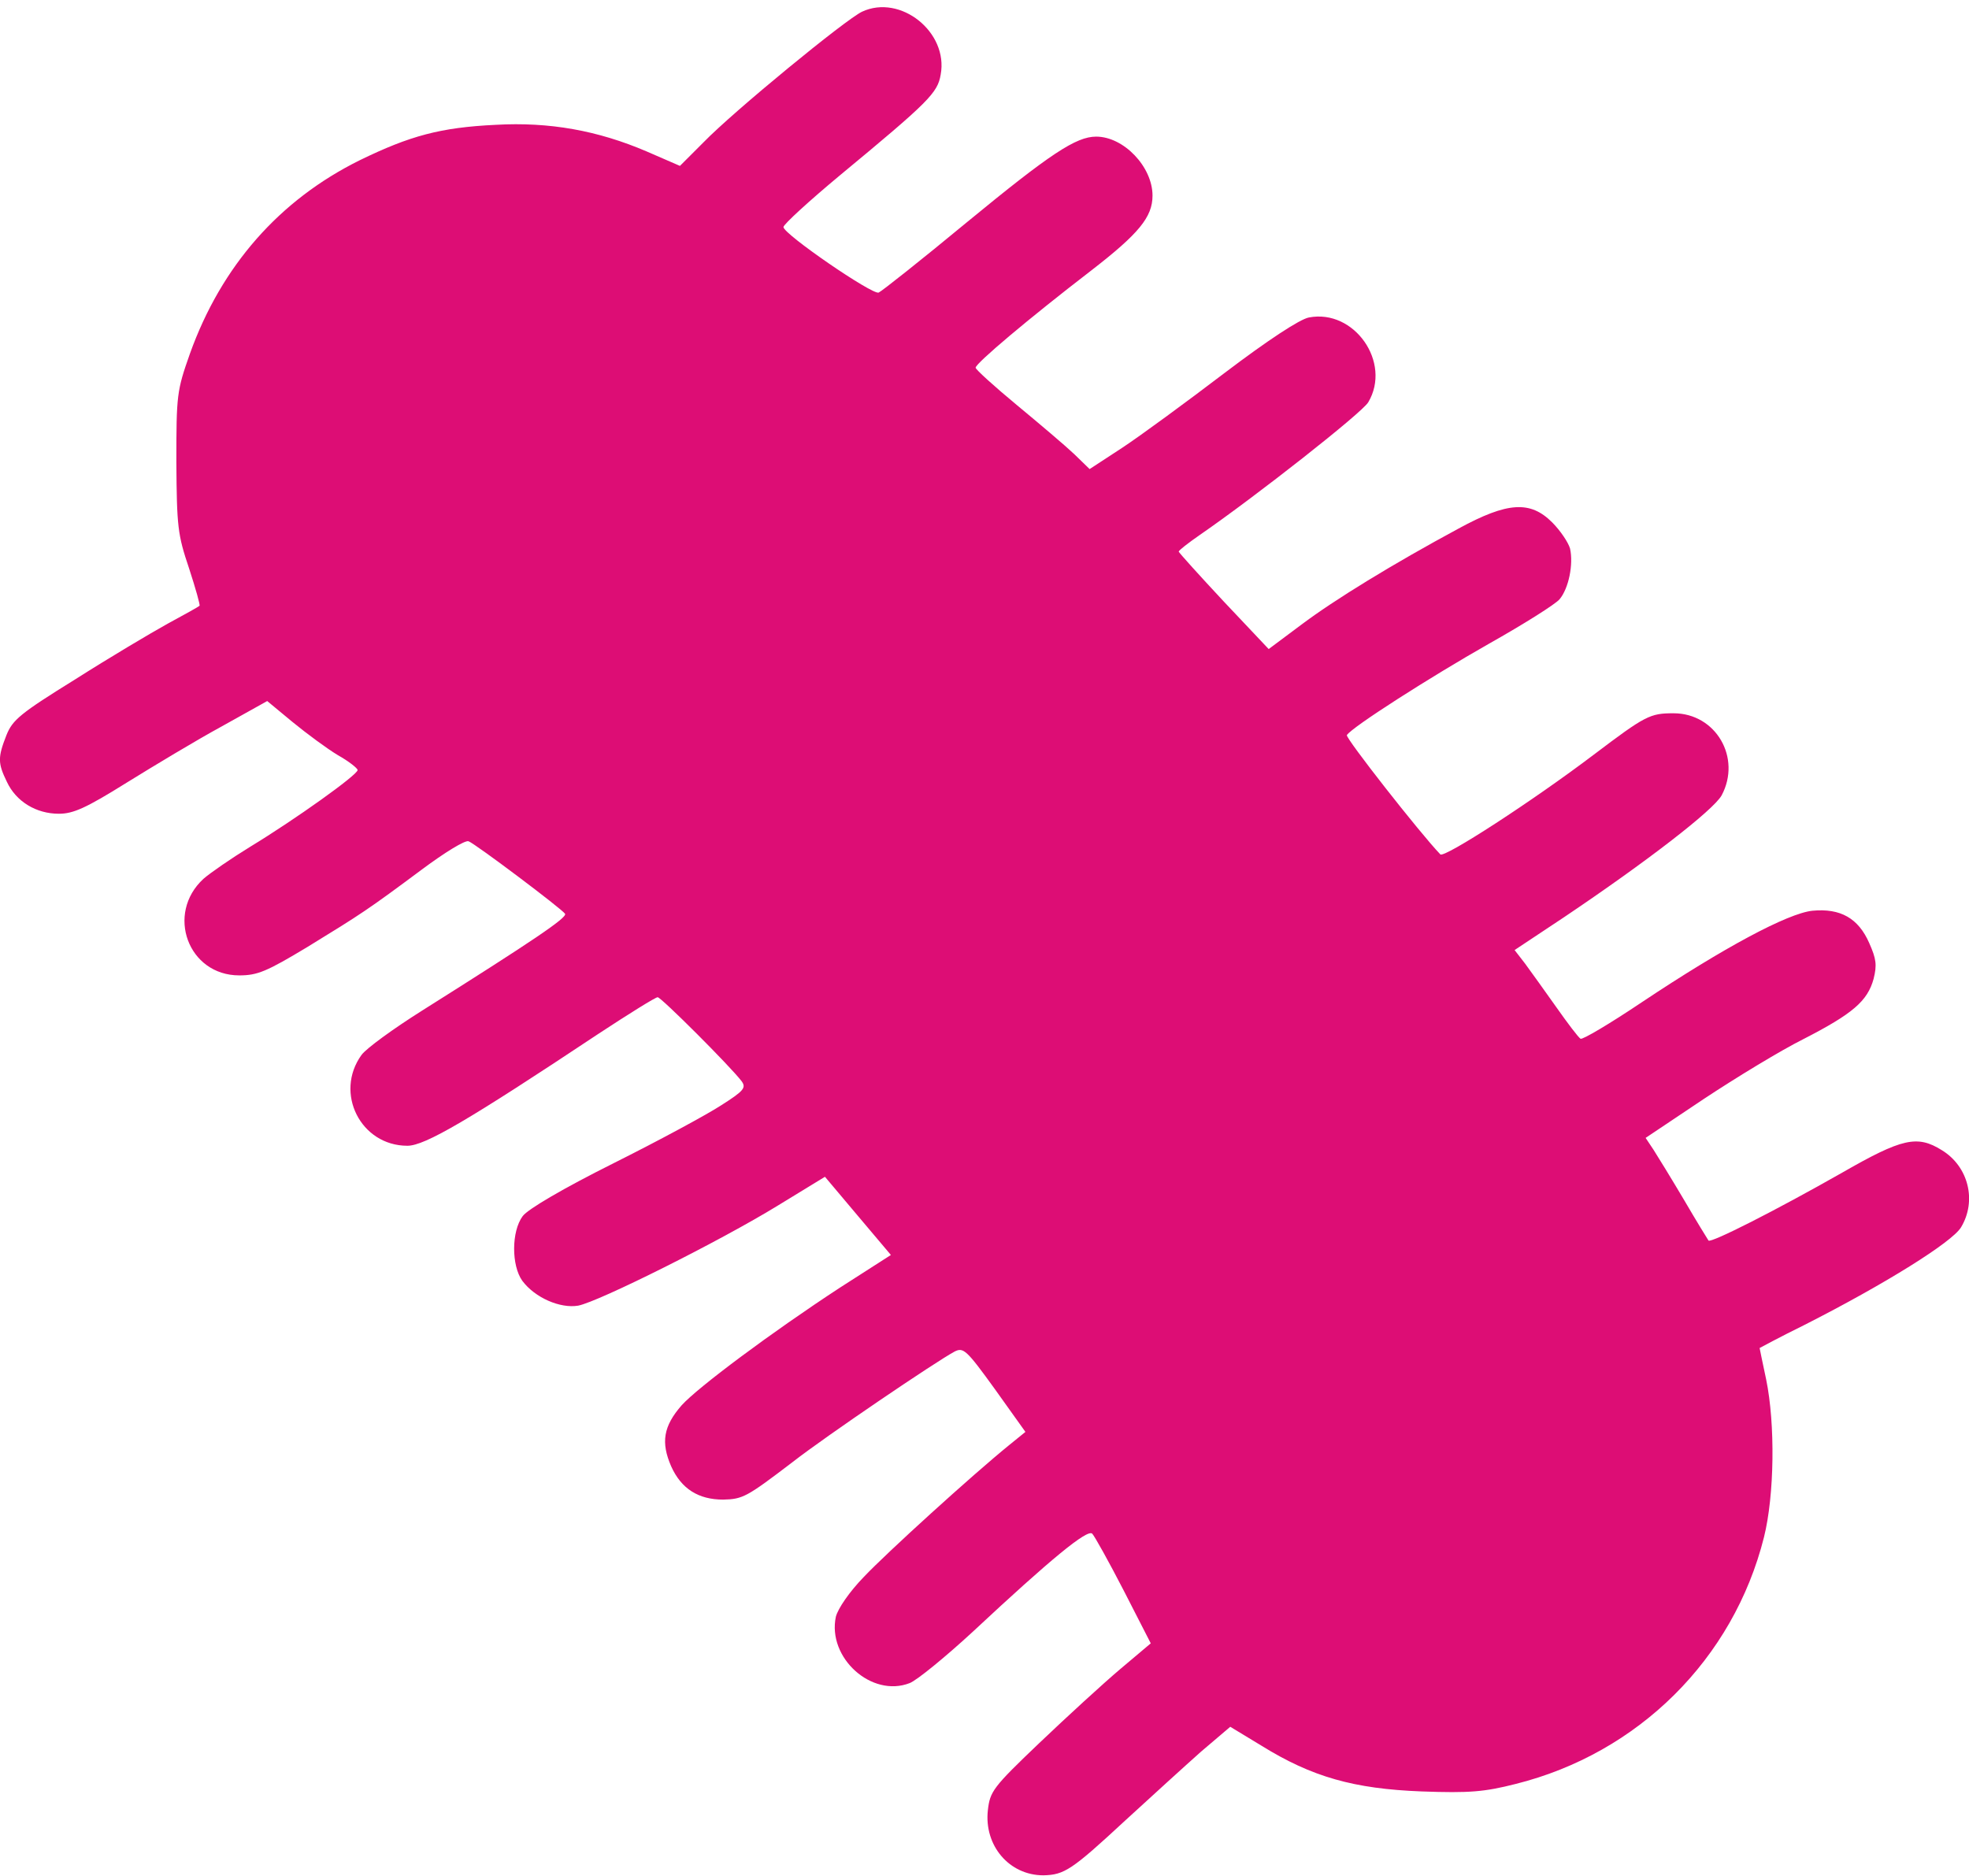
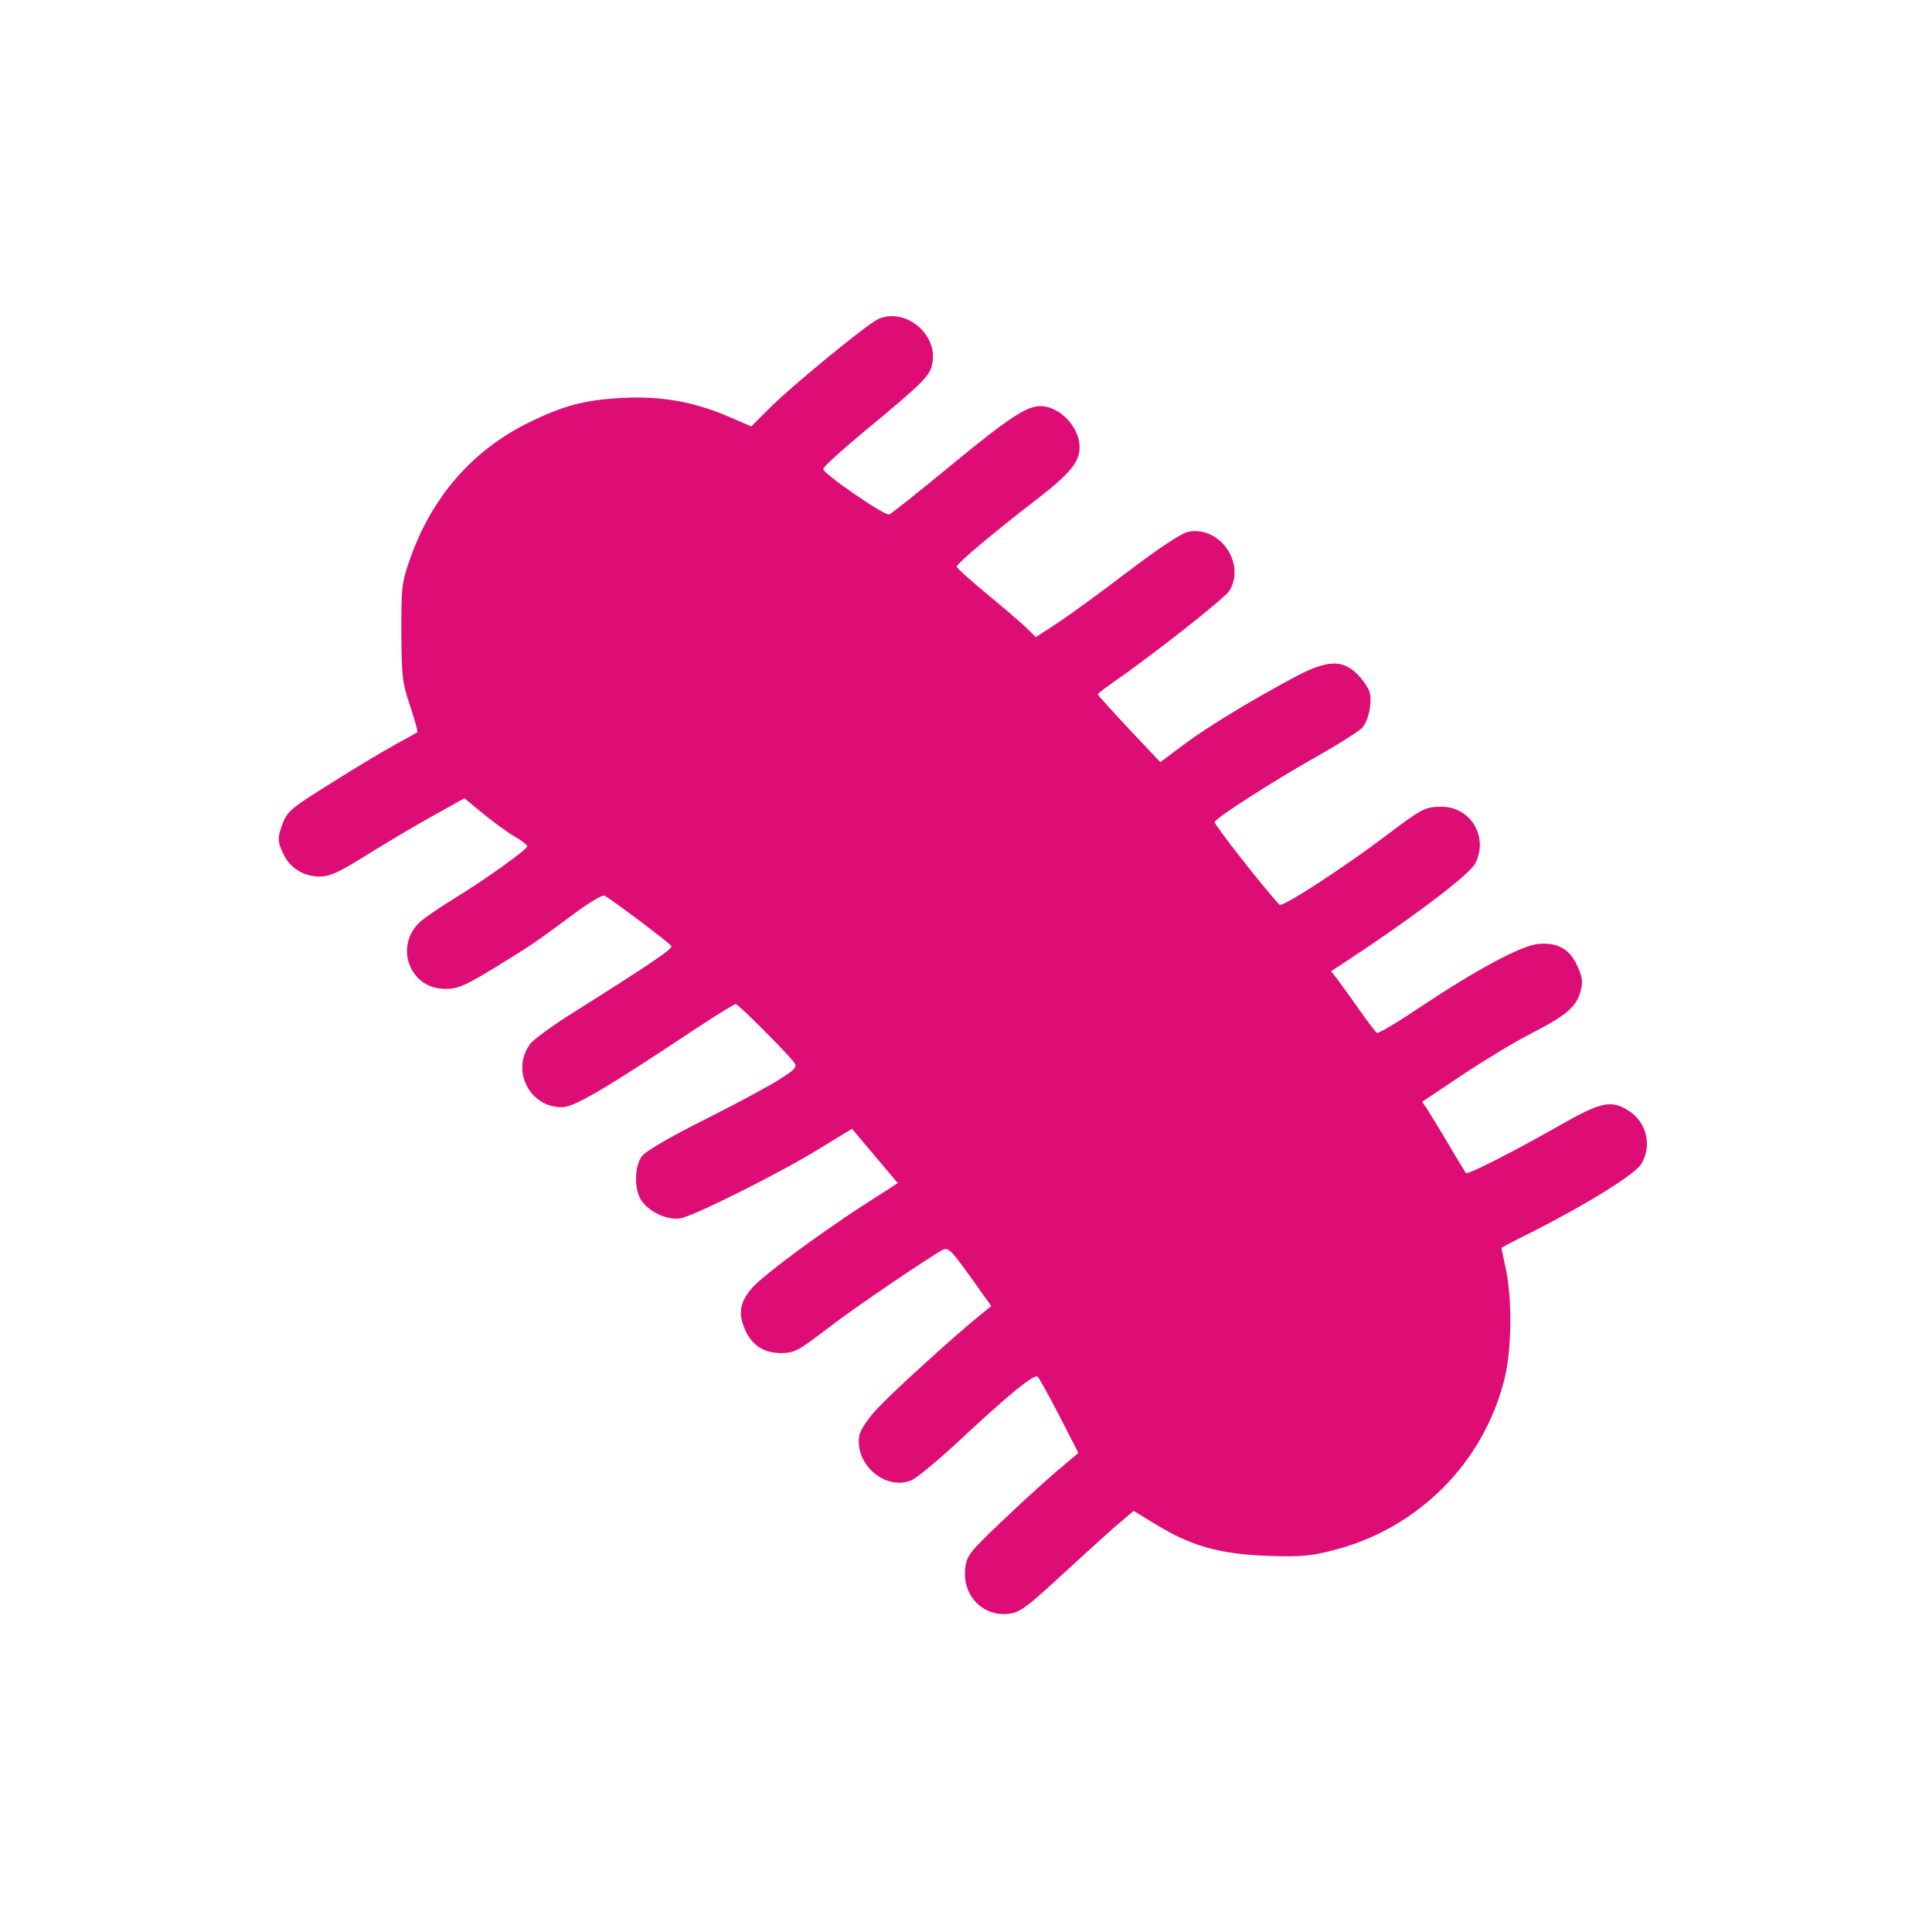
- <svg xmlns="http://www.w3.org/2000/svg" width="211" height="201" viewBox="0 0 211 201" fill="none">
-   <path d="M92.38 1.252C90.602 2.094 78.62 11.926 75.391 15.25L72.863 17.778L69.306 16.233C64.064 13.986 58.869 13.049 53.112 13.377C47.215 13.658 43.939 14.547 38.556 17.169C29.945 21.429 23.72 28.498 20.35 37.908C18.946 41.888 18.899 42.309 18.899 49.519C18.946 56.447 19.039 57.29 20.256 60.895C20.958 63.048 21.473 64.874 21.38 64.921C21.286 65.014 19.788 65.857 17.963 66.84C16.184 67.823 11.691 70.492 8.087 72.786C2.19 76.438 1.348 77.14 0.692 78.778C-0.244 81.166 -0.244 81.775 0.739 83.788C1.722 85.894 3.875 87.205 6.309 87.205C7.853 87.205 9.211 86.597 13.563 83.881C16.512 82.055 21.099 79.293 23.767 77.842L28.634 75.127L31.349 77.374C32.893 78.638 35.046 80.23 36.216 80.932C37.386 81.587 38.322 82.336 38.322 82.523C38.322 83.038 31.63 87.814 26.855 90.716C24.796 91.98 22.55 93.525 21.801 94.181C17.729 97.926 20.163 104.527 25.639 104.527C27.604 104.527 28.587 104.105 32.94 101.484C38.744 97.926 39.399 97.504 45.249 93.151C47.636 91.372 49.836 90.014 50.211 90.154C50.959 90.435 60.226 97.411 60.554 97.926C60.788 98.347 57.091 100.828 45.203 108.319C42.16 110.238 39.258 112.345 38.744 113.047C35.795 117.12 38.65 122.785 43.658 122.785C45.53 122.785 50.164 120.07 64.111 110.8C67.387 108.647 70.242 106.868 70.476 106.868C70.851 106.868 78.293 114.311 79.463 115.856C79.978 116.558 79.743 116.886 77.31 118.431C75.812 119.414 70.617 122.223 65.749 124.657C60.32 127.373 56.576 129.573 56.014 130.322C54.797 131.961 54.797 135.612 55.967 137.251C57.325 139.077 60.039 140.247 61.958 139.919C64.158 139.498 77.169 132.991 83.347 129.199L88.402 126.109L91.912 130.275L95.469 134.489L89.993 138C82.692 142.775 74.782 148.674 73.051 150.593C71.085 152.84 70.804 154.573 71.927 157.147C73.004 159.535 74.829 160.705 77.497 160.705C79.603 160.659 80.024 160.425 84.939 156.679C88.543 153.87 100.29 145.912 102.303 144.835C103.239 144.367 103.566 144.648 106.609 148.861L109.885 153.449L108.153 154.854C104.175 158.084 95.001 166.417 92.568 168.992C91.023 170.584 89.806 172.363 89.572 173.252C88.636 177.653 93.41 181.96 97.482 180.368C98.231 180.087 101.273 177.606 104.268 174.844C112.646 167.026 116.531 163.842 117.046 164.357C117.28 164.591 118.824 167.353 120.416 170.443L123.317 176.108L120.041 178.87C118.216 180.415 114.331 183.973 111.383 186.782C106.375 191.557 106.094 191.978 105.86 193.991C105.439 197.783 108.153 200.967 111.804 200.967C114.05 200.92 114.846 200.405 120.556 195.115C123.364 192.54 127.015 189.216 128.7 187.718L131.836 185.05L135.159 187.063C140.588 190.433 145.081 191.697 152.336 191.978C157.484 192.165 159.075 192.025 162.398 191.182C175.55 187.905 185.753 177.793 189.03 164.732C190.153 160.237 190.246 152.606 189.264 147.831C188.889 146.052 188.562 144.507 188.562 144.46C188.562 144.46 190.714 143.29 193.382 141.979C202.041 137.579 209.155 133.131 210.138 131.539C211.87 128.684 210.934 124.985 208.079 123.253C205.458 121.614 203.819 121.989 197.454 125.641C190.293 129.714 183.366 133.225 183.086 132.944C182.992 132.803 181.775 130.837 180.465 128.59C179.107 126.296 177.609 123.862 177.188 123.206L176.346 121.942L182.571 117.776C186.034 115.482 190.808 112.579 193.242 111.362C198.531 108.647 200.122 107.289 200.777 104.901C201.152 103.403 201.058 102.748 200.309 101.062C199.139 98.394 197.22 97.317 194.225 97.598C191.557 97.879 184.677 101.577 175.971 107.383C172.555 109.677 169.559 111.456 169.372 111.315C169.138 111.175 167.968 109.63 166.751 107.898C165.534 106.165 164.036 104.105 163.428 103.263L162.305 101.812L167.594 98.3C176.439 92.355 183.6 86.831 184.49 85.239C186.643 81.213 183.881 76.438 179.341 76.438C176.814 76.438 176.346 76.672 170.776 80.885C164.224 85.847 154.769 91.98 154.348 91.559C152.148 89.265 144.145 79.059 144.332 78.778C144.847 77.936 153.272 72.552 159.543 68.994C163.288 66.887 166.704 64.734 167.126 64.219C168.108 63.048 168.623 60.473 168.249 58.788C168.062 58.133 167.219 56.869 166.33 55.979C163.99 53.638 161.556 53.779 156.314 56.635C149.2 60.473 143.022 64.266 139.465 66.934L135.954 69.556L131.134 64.453C128.513 61.644 126.36 59.256 126.313 59.116C126.313 58.975 127.343 58.179 128.559 57.337C134.597 53.17 145.97 44.228 146.626 43.105C149.153 38.845 145.128 33.086 140.26 34.023C139.277 34.21 135.861 36.457 131.227 39.968C127.109 43.105 122.194 46.71 120.275 47.974L116.765 50.268L115.127 48.676C114.191 47.786 111.429 45.446 108.996 43.433C106.562 41.419 104.549 39.594 104.549 39.406C104.549 38.938 110.213 34.163 116.905 29.013C122.054 25.034 123.505 23.255 123.505 20.961C123.505 17.871 120.416 14.641 117.467 14.641C115.314 14.641 112.553 16.467 103.613 23.817C98.746 27.843 94.487 31.214 94.159 31.354C93.504 31.635 83.956 25.081 83.956 24.332C83.956 24.051 86.717 21.523 90.04 18.761C99.541 10.896 100.477 9.959 100.805 7.993C101.647 3.452 96.499 -0.668 92.38 1.252Z" fill="#DD0D75" />
+ <svg xmlns="http://www.w3.org/2000/svg" width="297" height="298" viewBox="0 0 297 298" fill="none">
+   <path d="M135.38 49.252C133.602 50.094 121.62 59.926 118.391 63.25L115.863 65.778L112.306 64.233C107.064 61.986 101.869 61.049 96.112 61.377C90.215 61.658 86.939 62.547 81.556 65.169C72.945 69.429 66.72 76.498 63.35 85.908C61.946 89.888 61.899 90.309 61.899 97.519C61.946 104.447 62.039 105.29 63.256 108.895C63.958 111.048 64.473 112.874 64.379 112.921C64.286 113.015 62.788 113.857 60.963 114.84C59.184 115.823 54.691 118.492 51.087 120.786C45.19 124.438 44.348 125.14 43.692 126.778C42.756 129.166 42.756 129.774 43.739 131.788C44.722 133.894 46.875 135.205 49.309 135.205C50.853 135.205 52.211 134.596 56.563 131.881C59.512 130.055 64.099 127.293 66.766 125.842L71.634 123.127L74.349 125.374C75.893 126.638 78.046 128.23 79.216 128.932C80.386 129.587 81.322 130.336 81.322 130.524C81.322 131.039 74.629 135.814 69.856 138.716C67.796 139.98 65.55 141.525 64.801 142.181C60.729 145.926 63.163 152.527 68.639 152.527C70.604 152.527 71.587 152.105 75.94 149.484C81.744 145.926 82.399 145.505 88.249 141.151C90.636 139.372 92.836 138.014 93.21 138.154C93.959 138.435 103.226 145.411 103.554 145.926C103.788 146.347 100.091 148.828 88.203 156.319C85.16 158.238 82.258 160.345 81.744 161.047C78.795 165.12 81.65 170.785 86.658 170.785C88.53 170.785 93.164 168.07 107.111 158.8C110.387 156.647 113.242 154.868 113.476 154.868C113.851 154.868 121.293 162.311 122.463 163.856C122.977 164.558 122.743 164.886 120.31 166.431C118.812 167.414 113.617 170.223 108.749 172.657C103.32 175.373 99.576 177.573 99.014 178.322C97.797 179.961 97.797 183.612 98.967 185.251C100.325 187.077 103.039 188.247 104.958 187.919C107.158 187.498 120.169 180.991 126.347 177.199L131.402 174.109L134.912 178.275L138.469 182.489L132.993 186C125.692 190.775 117.782 196.674 116.051 198.593C114.085 200.84 113.804 202.573 114.927 205.147C116.004 207.535 117.829 208.705 120.497 208.705C122.603 208.659 123.024 208.425 127.939 204.679C131.543 201.87 143.29 193.912 145.303 192.835C146.239 192.367 146.566 192.648 149.609 196.861L152.885 201.449L151.153 202.854C147.175 206.084 138.001 214.417 135.568 216.992C134.023 218.584 132.806 220.363 132.572 221.252C131.636 225.653 136.41 229.96 140.482 228.368C141.231 228.087 144.273 225.606 147.268 222.844C155.646 215.026 159.531 211.842 160.046 212.357C160.28 212.591 161.824 215.353 163.416 218.443L166.317 224.108L163.041 226.87C161.216 228.415 157.331 231.973 154.383 234.782C149.375 239.557 149.094 239.978 148.86 241.991C148.439 245.783 151.153 248.967 154.804 248.967C157.05 248.92 157.846 248.405 163.556 243.115C166.364 240.54 170.015 237.216 171.7 235.718L174.836 233.05L178.159 235.063C183.588 238.433 188.081 239.697 195.336 239.978C200.484 240.165 202.075 240.025 205.398 239.182C218.55 235.905 228.753 225.793 232.03 212.732C233.153 208.237 233.246 200.606 232.264 195.831C231.889 194.052 231.562 192.507 231.562 192.46C231.562 192.46 233.714 191.29 236.382 189.979C245.041 185.579 252.155 181.131 253.138 179.539C254.87 176.684 253.934 172.985 251.079 171.253C248.458 169.614 246.819 169.989 240.454 173.641C233.293 177.714 226.366 181.225 226.086 180.944C225.992 180.803 224.775 178.837 223.465 176.59C222.107 174.296 220.609 171.862 220.188 171.206L219.346 169.942L225.571 165.776C229.034 163.482 233.808 160.579 236.242 159.362C241.531 156.647 243.122 155.289 243.777 152.901C244.152 151.403 244.058 150.748 243.309 149.062C242.139 146.394 240.22 145.317 237.225 145.598C234.557 145.879 227.677 149.577 218.971 155.383C215.555 157.677 212.559 159.456 212.372 159.315C212.138 159.175 210.968 157.63 209.751 155.898C208.534 154.165 207.036 152.105 206.428 151.263L205.305 149.812L210.594 146.3C219.439 140.355 226.6 134.831 227.49 133.239C229.643 129.213 226.881 124.438 222.341 124.438C219.814 124.438 219.346 124.672 213.776 128.885C207.224 133.847 197.769 139.98 197.348 139.559C195.148 137.265 187.145 127.059 187.332 126.778C187.847 125.936 196.272 120.552 202.543 116.994C206.288 114.887 209.704 112.734 210.126 112.219C211.108 111.048 211.623 108.473 211.249 106.788C211.062 106.133 210.219 104.869 209.33 103.979C206.99 101.638 204.556 101.779 199.314 104.635C192.2 108.473 186.022 112.265 182.465 114.934L178.954 117.556L174.134 112.453C171.513 109.644 169.36 107.256 169.313 107.116C169.313 106.975 170.343 106.179 171.559 105.337C177.597 101.17 188.97 92.228 189.626 91.105C192.153 86.845 188.128 81.086 183.26 82.023C182.277 82.21 178.861 84.457 174.227 87.968C170.109 91.105 165.194 94.71 163.275 95.974L159.765 98.268L158.127 96.676C157.191 95.786 154.429 93.446 151.996 91.433C149.562 89.419 147.549 87.594 147.549 87.406C147.549 86.938 153.213 82.163 159.905 77.013C165.054 73.034 166.505 71.255 166.505 68.961C166.505 65.871 163.416 62.641 160.467 62.641C158.314 62.641 155.553 64.467 146.613 71.817C141.746 75.843 137.487 79.214 137.159 79.354C136.504 79.635 126.956 73.081 126.956 72.332C126.956 72.051 129.717 69.523 133.04 66.761C142.541 58.896 143.477 57.959 143.805 55.993C144.647 51.452 139.499 47.332 135.38 49.252Z" fill="#DD0D75" />
</svg>
